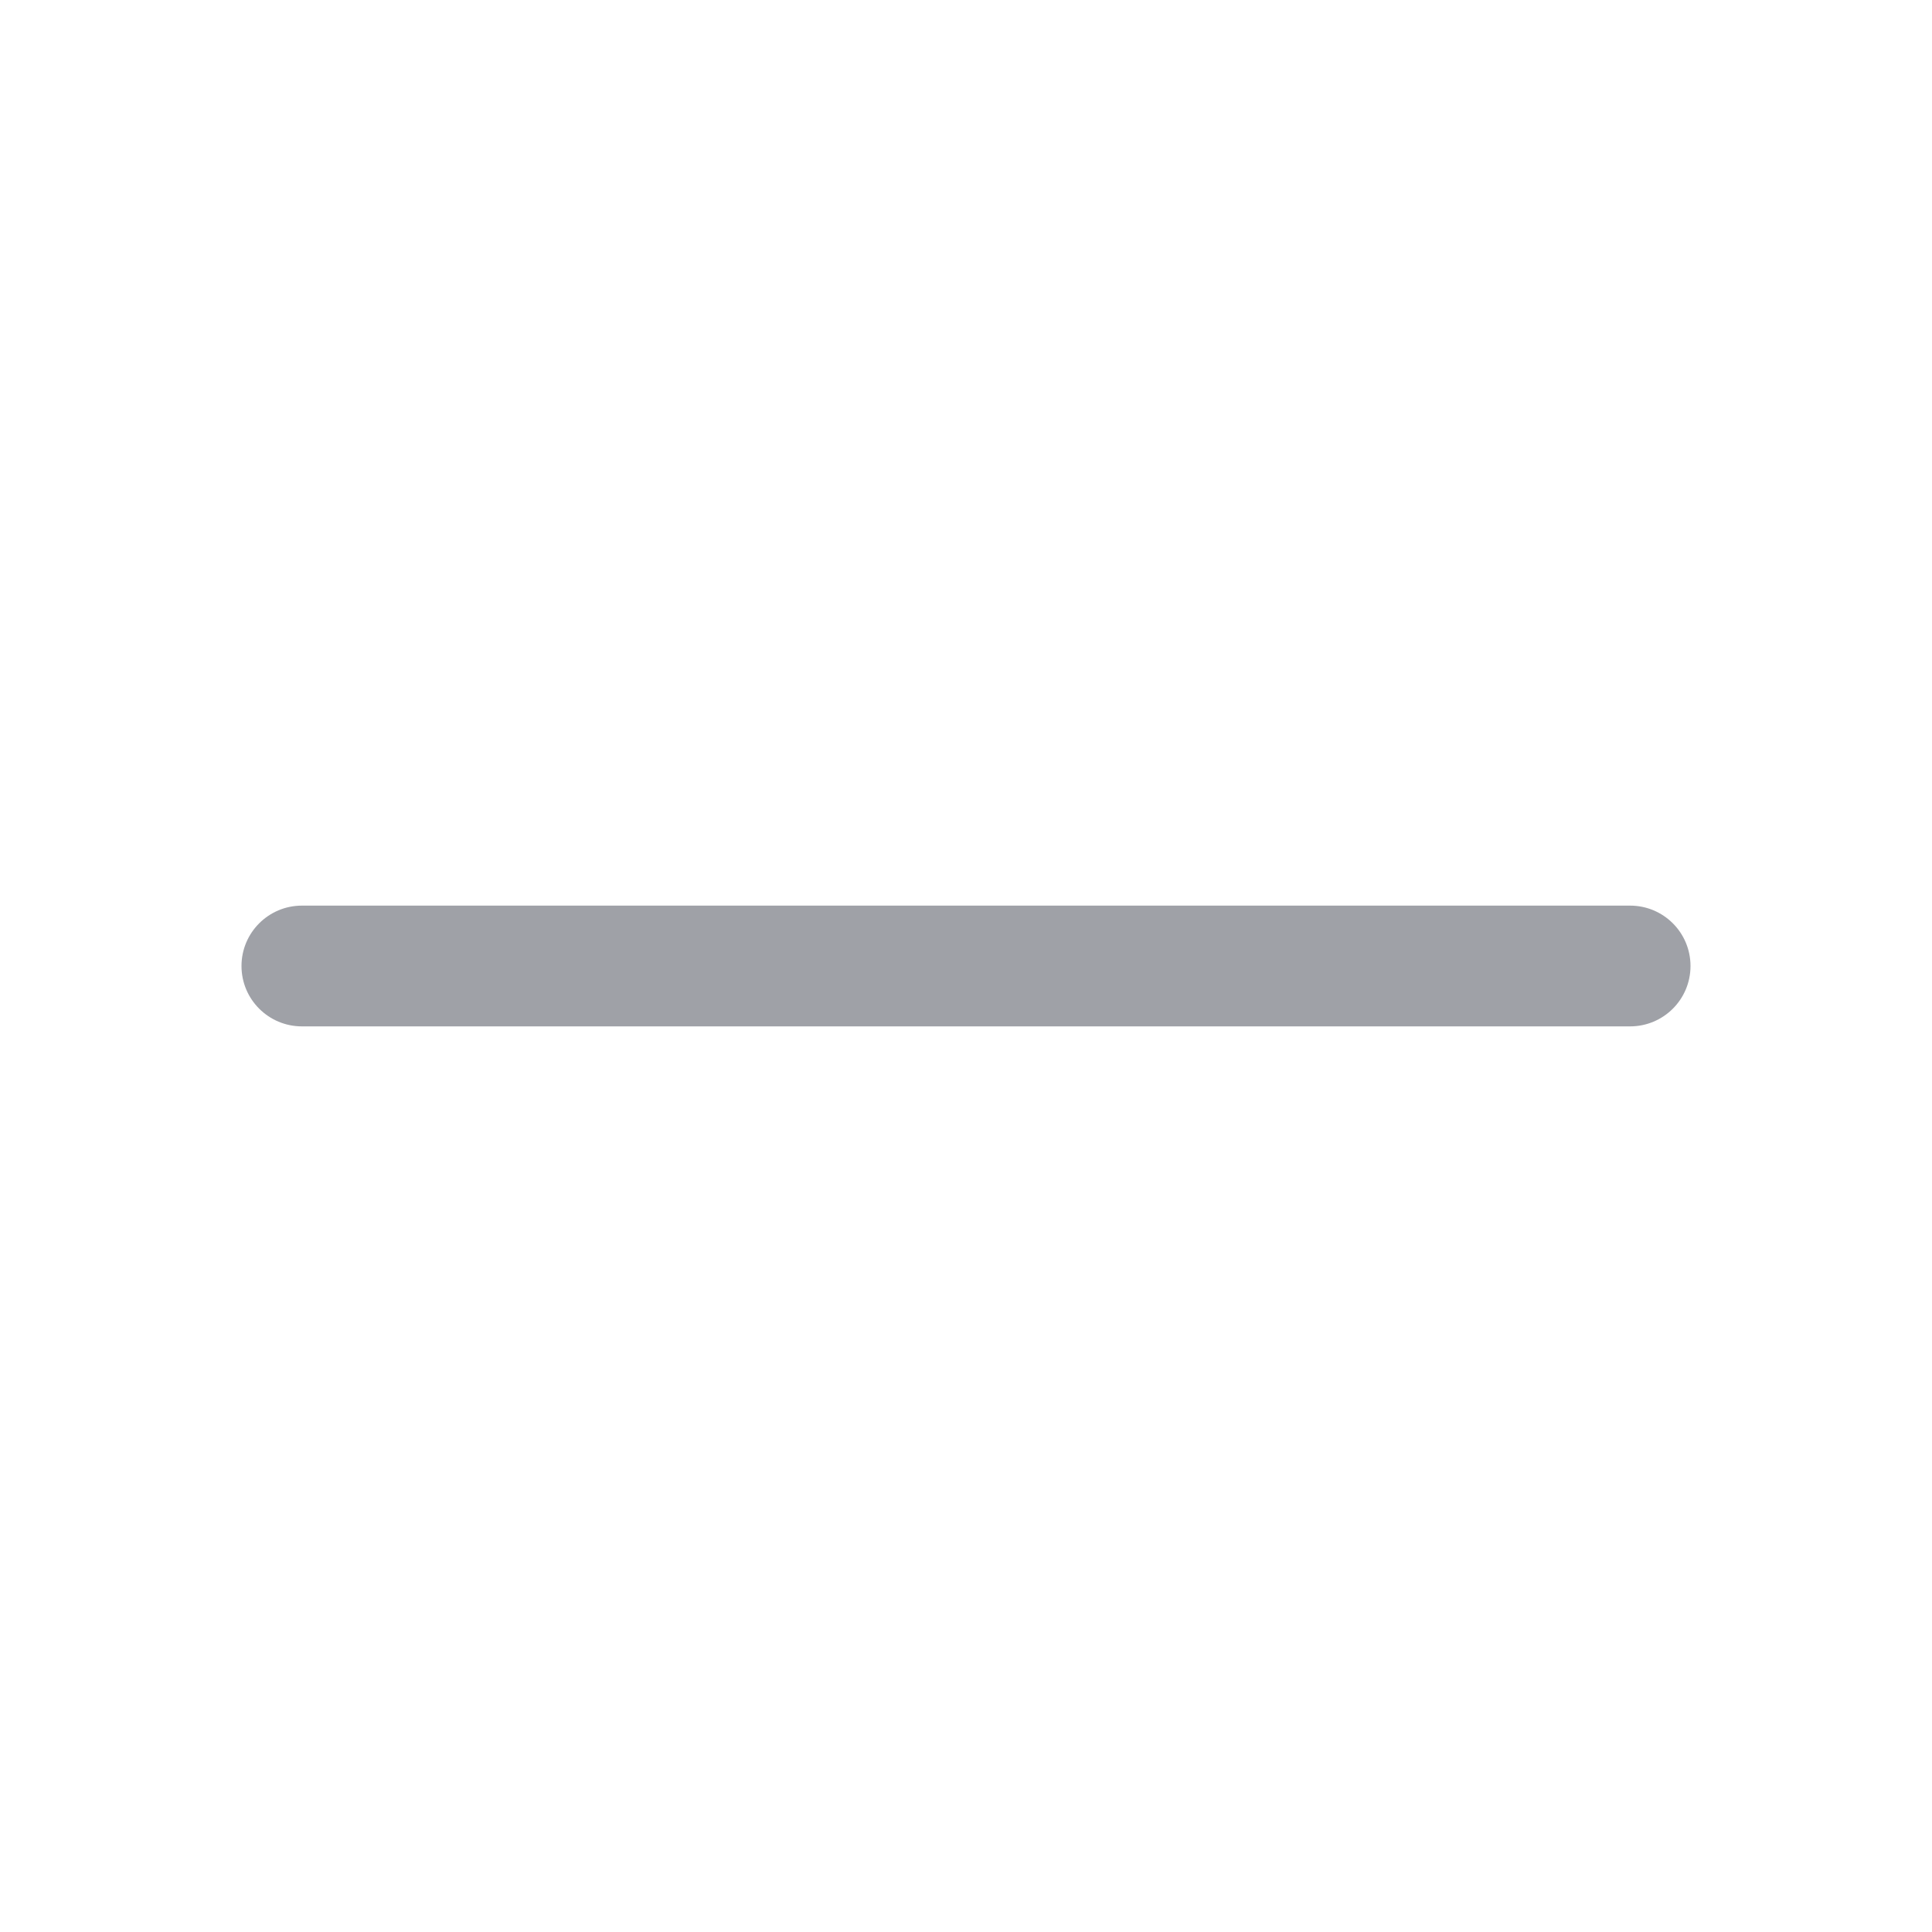
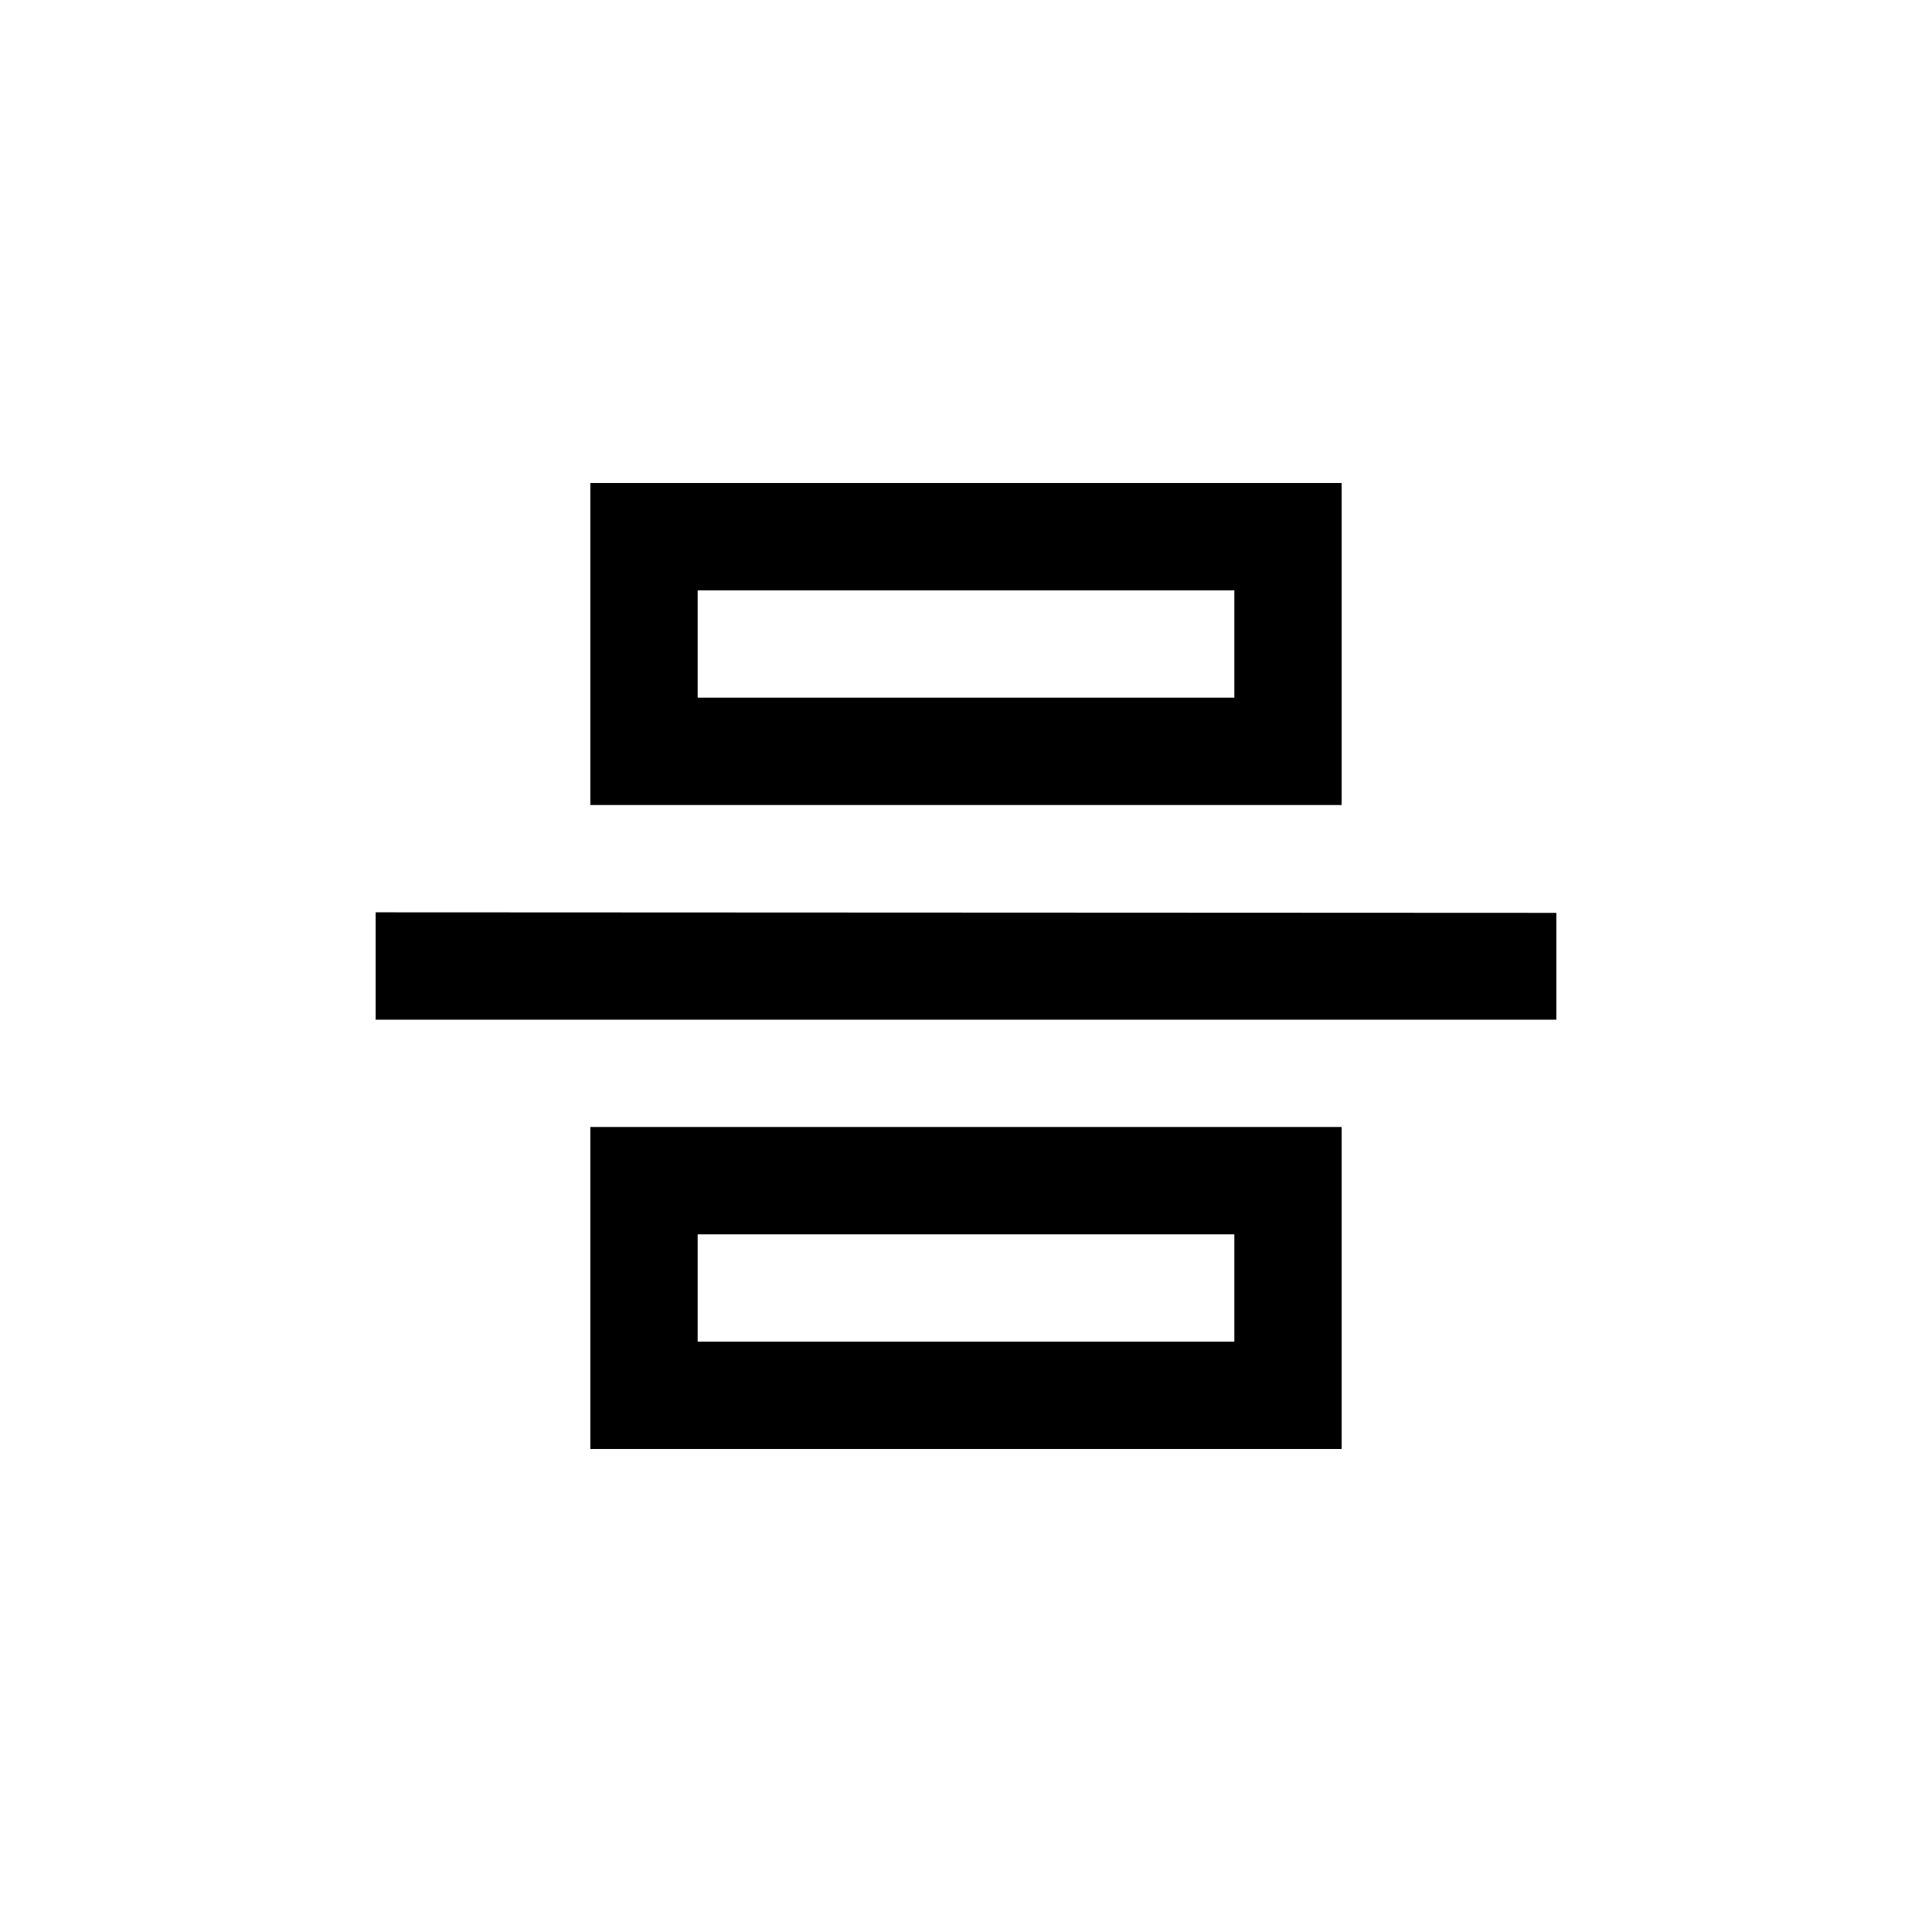
- <svg xmlns="http://www.w3.org/2000/svg" width="24" height="24" viewBox="0 0 24 24" fill="none">
-   <path d="M20.25 11.25C20.662 11.25 21 11.583 21 12C21 12.417 20.662 12.75 20.25 12.75C20.026 12.75 3.974 12.75 3.75 12.75C3.339 12.75 3 12.417 3 12C3 11.583 3.339 11.25 3.75 11.25C3.974 11.25 20.026 11.25 20.25 11.25Z" fill="#9FA1A7" />
+ <svg xmlns="http://www.w3.org/2000/svg" width="38" height="38" viewBox="-6 -6 36 36" version="1.1">
+   <path d="M 23,11.01 1,11 v 2 h 22 z" fill="currentColor" />
+   <path fill-rule="evenodd" clip-rule="evenodd" d="M 19,3 H 5 V 9 H 19 Z M 17,5 H 7 v 2 h 10 z" fill="currentColor" />
+   <path fill-rule="evenodd" clip-rule="evenodd" d="M 19,15 H 5 v 6 h 14 z m -2,2 H 7 v 2 h 10 z" fill="currentColor" />
</svg>
